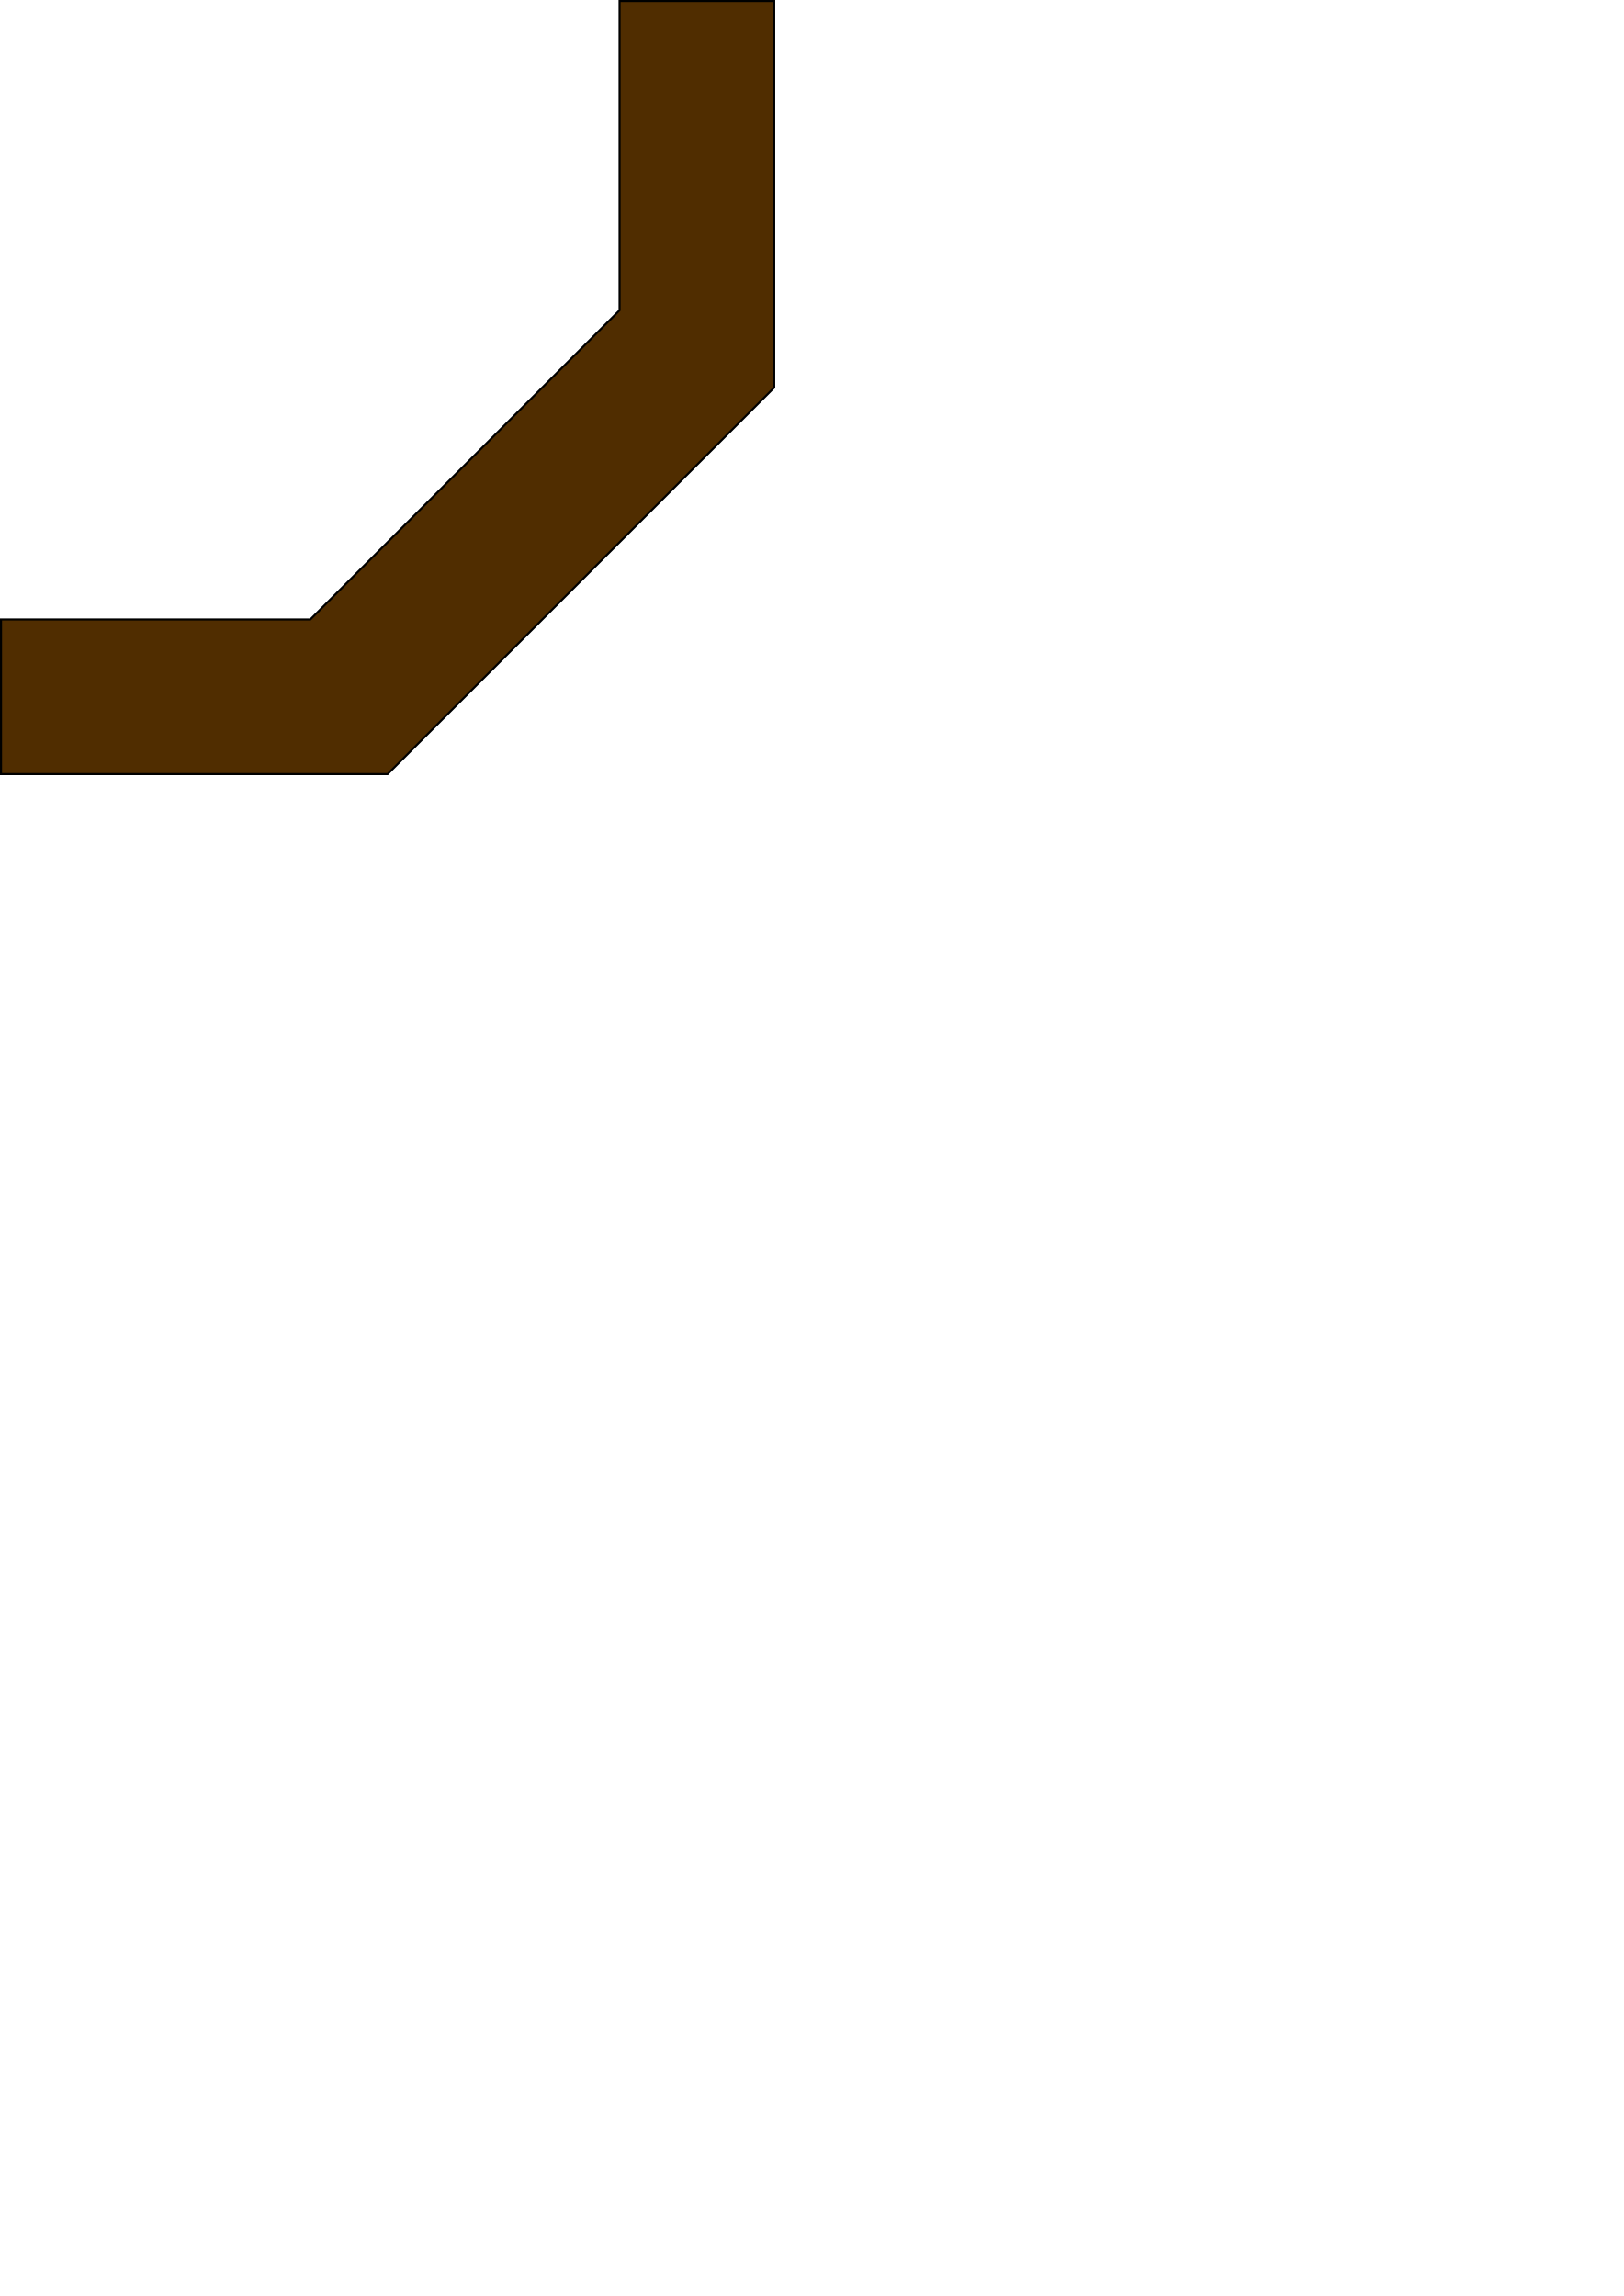
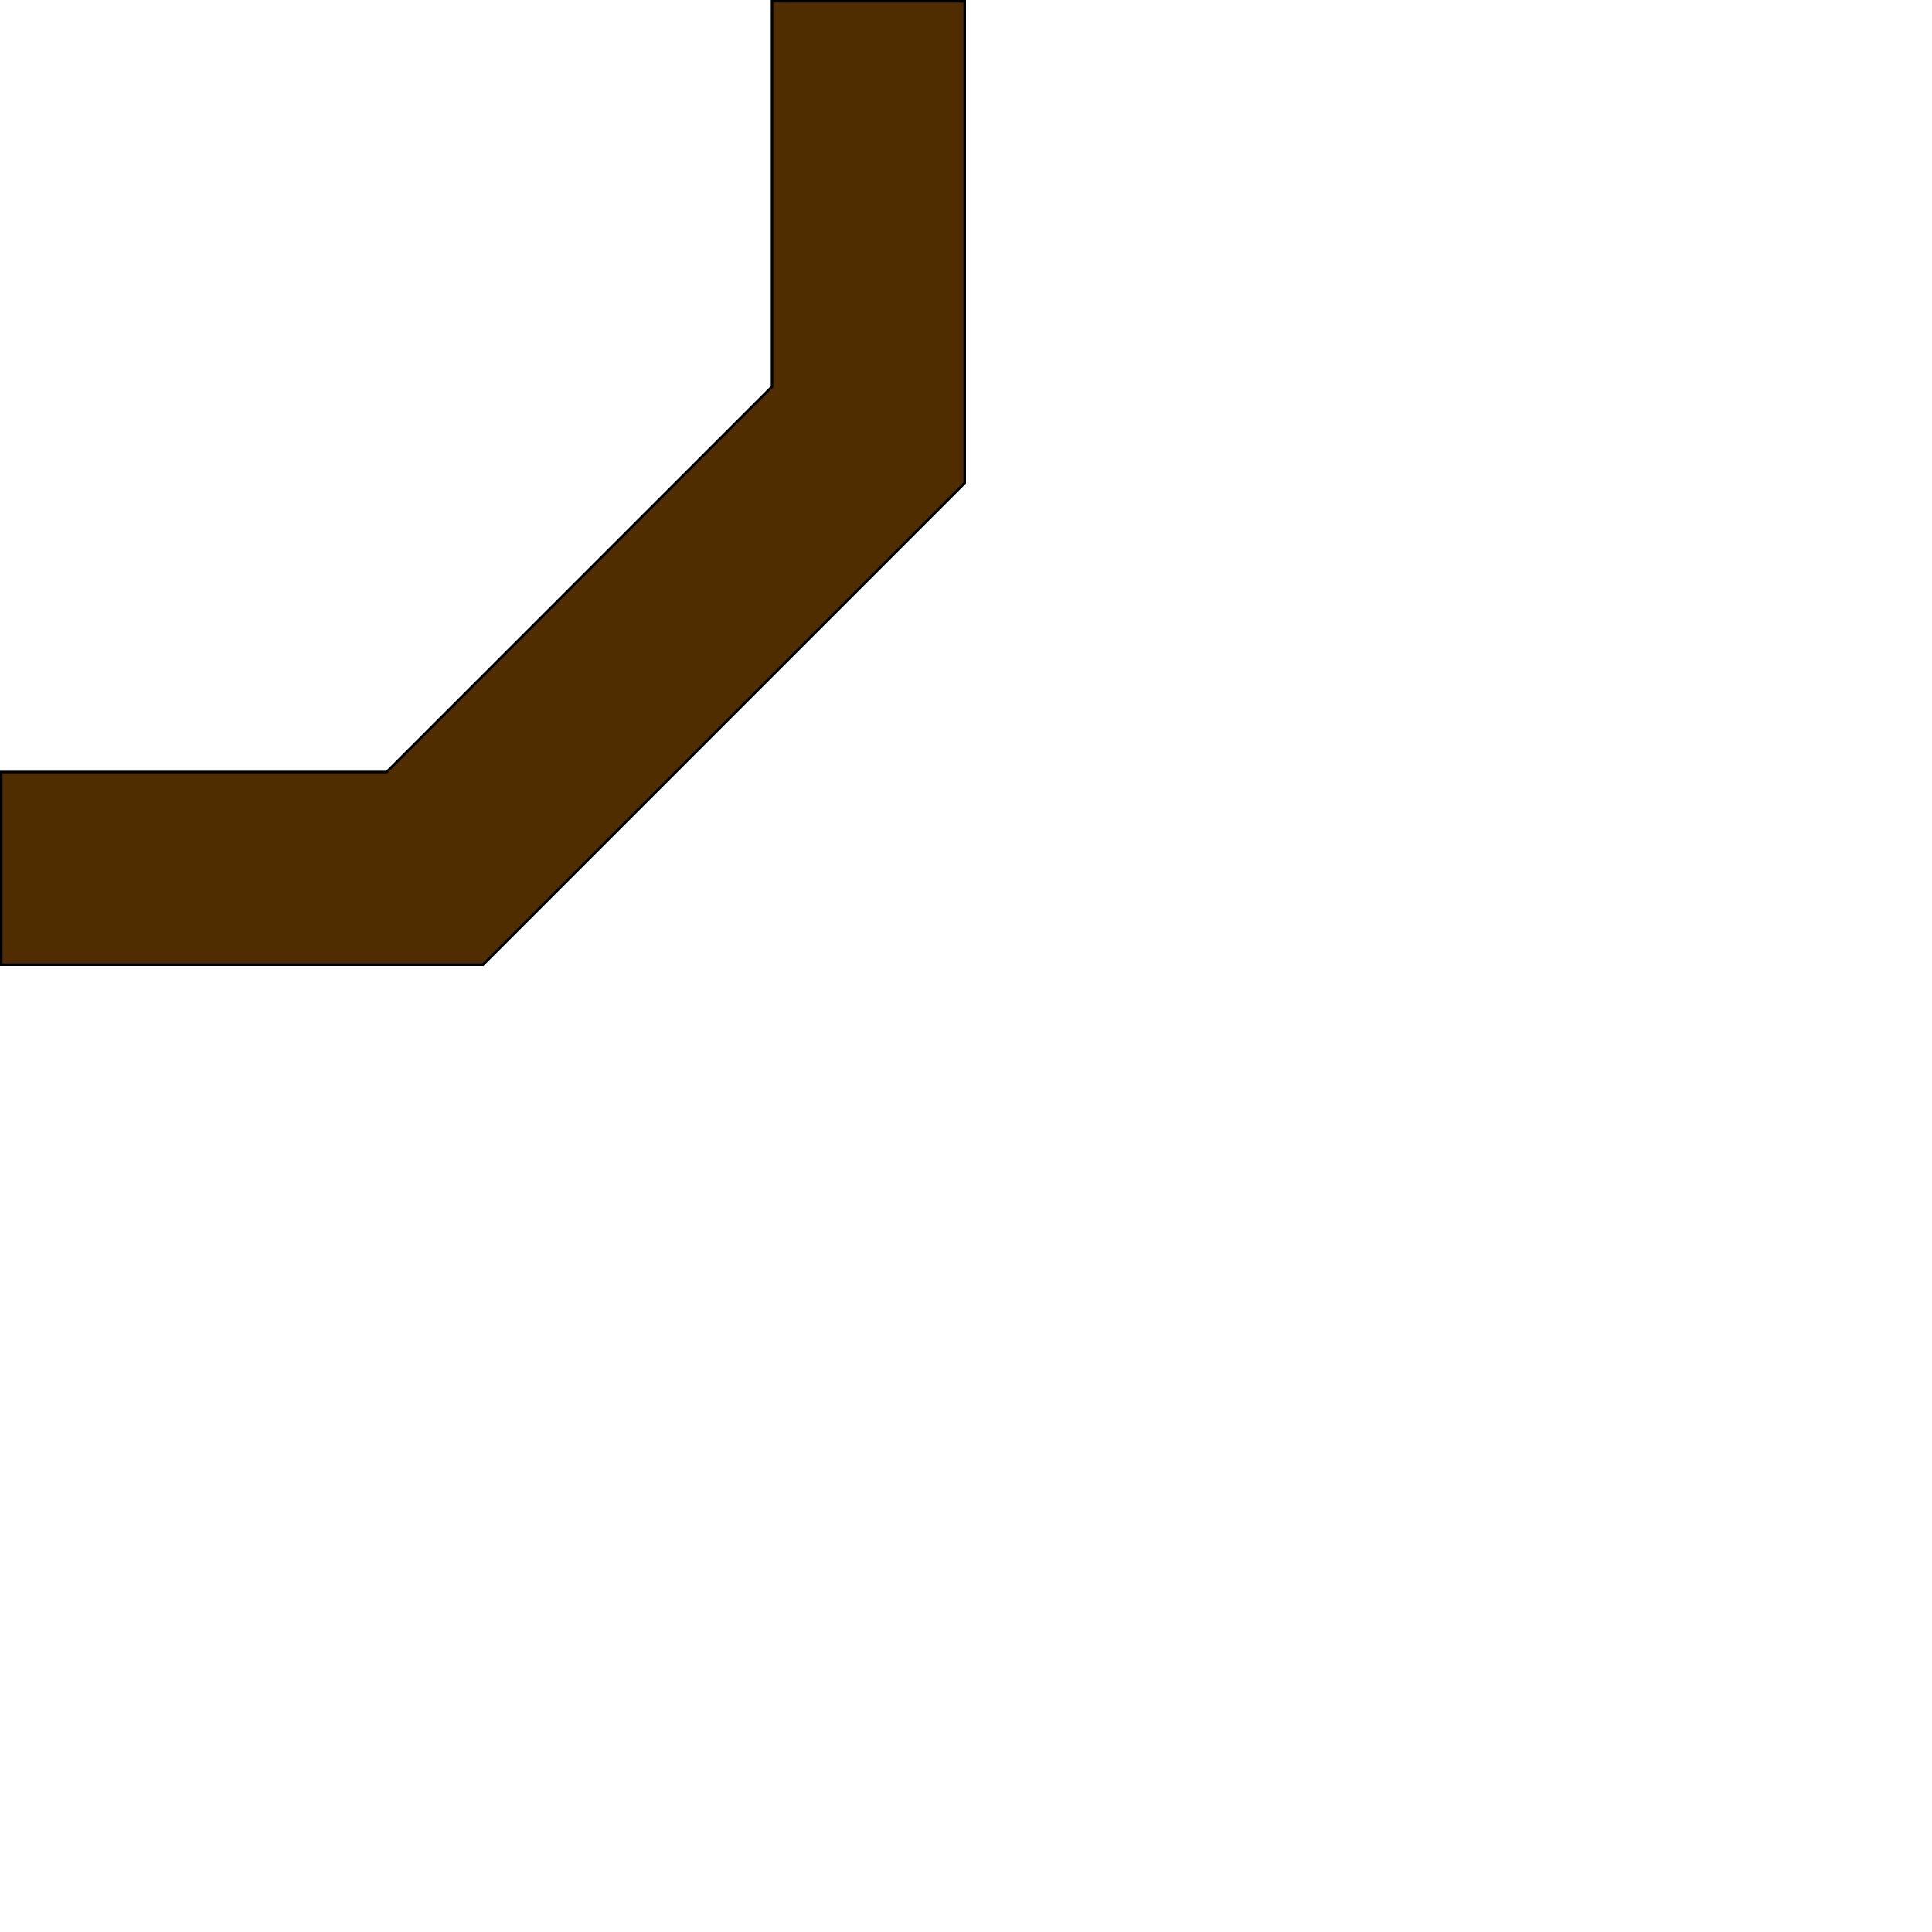
- <svg xmlns="http://www.w3.org/2000/svg" width="210mm" height="297mm" viewBox="0 0 210 297" version="1.1" id="svg8">
+ <svg xmlns="http://www.w3.org/2000/svg" width="100mm" height="100mm" viewBox="0 0 100 100" version="1.1" id="svg8">
  <defs id="defs2" />
  <g id="layer2" style="display:none">
    <rect style="display:inline;fill:#502d00;fill-opacity:1;stroke:none;stroke-width:0.1;stop-color:#000000" id="rect848-6" width="20" height="100" x="-2.8421709e-14" y="0" />
  </g>
  <g id="layer3" style="display:none">
    <rect style="display:inline;fill:#502d00;fill-opacity:1;stroke:none;stroke-width:0.1;stop-color:#000000" id="rect848" width="20" height="100" x="0" y="-100" transform="rotate(90)" />
  </g>
  <g id="layer4" style="display:inline">
-     <path style="display:inline;fill:#502d00;fill-opacity:1;stroke:#000000;stroke-width:0.265px;stroke-linecap:butt;stroke-linejoin:miter;stroke-opacity:1" d="M 100.132,0.132 V 50.132 C 83.466,66.799 66.799,83.466 50.132,100.132 H 0.132 V 80.132 H 40.132 l 40,-40 V 0.132 Z" id="path835-6" />
+     <path style="display:inline;fill:#502d00;fill-opacity:1;stroke:#000000;stroke-width:0.132px;stroke-linecap:butt;stroke-linejoin:miter;stroke-opacity:1" d="M 49.934,0.066 V 25 C 41.623,33.311 33.311,41.623 25,49.934 H 0.066 V 39.96 H 20.013 L 39.96,20.013 V 0.066 Z" id="path835-6" />
  </g>
  <g id="layer5" style="display:none">
    <path style="display:inline;fill:#502d00;fill-opacity:1;stroke:none;stroke-width:0.265px;stroke-linecap:butt;stroke-linejoin:miter;stroke-opacity:1" d="M 0,-1.3e-6 H 50 C 66.667,16.667 83.333,33.333 100,50 v 50 H 80 V 60 L 40,20 H 0 Z" id="path835-0" />
  </g>
  <g id="layer6" style="display:none">
    <path style="display:inline;fill:#502d00;fill-opacity:1;stroke:none;stroke-width:0.265px;stroke-linecap:butt;stroke-linejoin:miter;stroke-opacity:1" d="M 0,100 V 50 C 16.667,33.333 33.333,16.667 50,0 h 50 V 20 H 60 L 20,60 v 40 z" id="path835" />
  </g>
  <g id="layer7" style="display:none">
    <path style="display:inline;fill:#502d00;fill-opacity:1;stroke:none;stroke-width:0.265px;stroke-linecap:butt;stroke-linejoin:miter;stroke-opacity:1" d="M 100,100 H 50 C 33.333,83.333 16.667,66.667 0,50 V 0 h 20 v 40 l 40,40 h 40 z" id="path835-3" />
  </g>
</svg>
